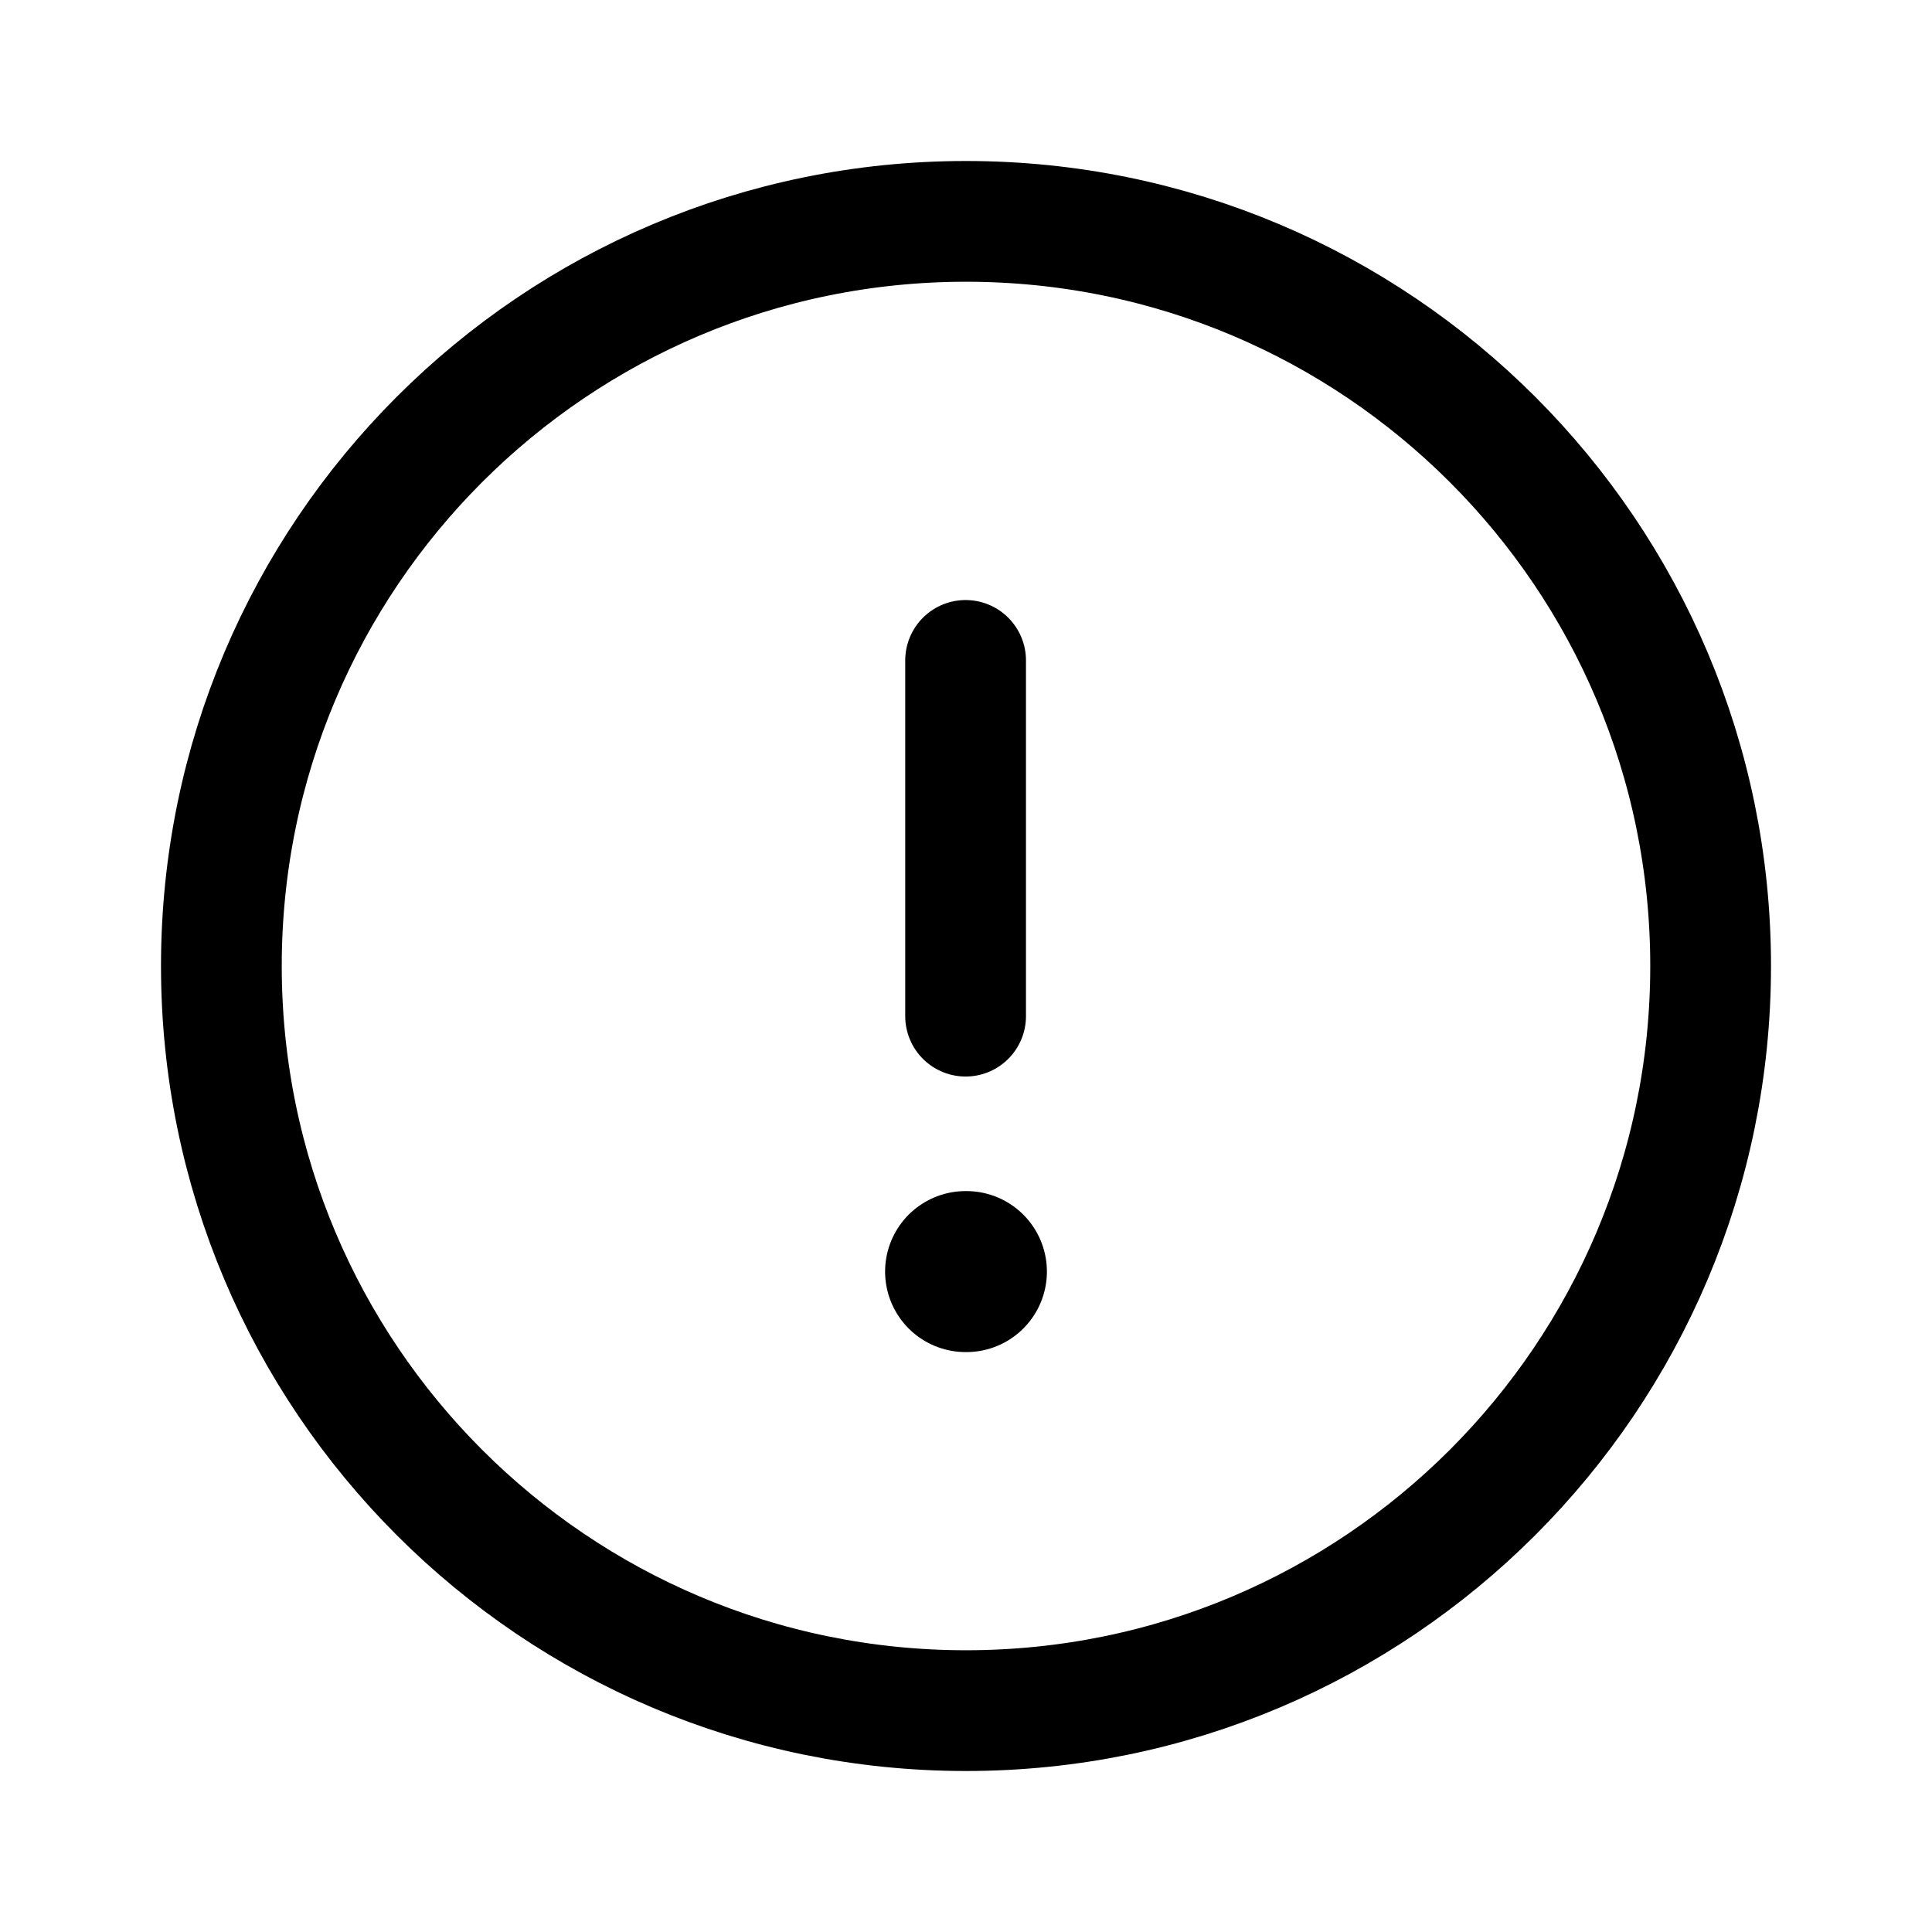
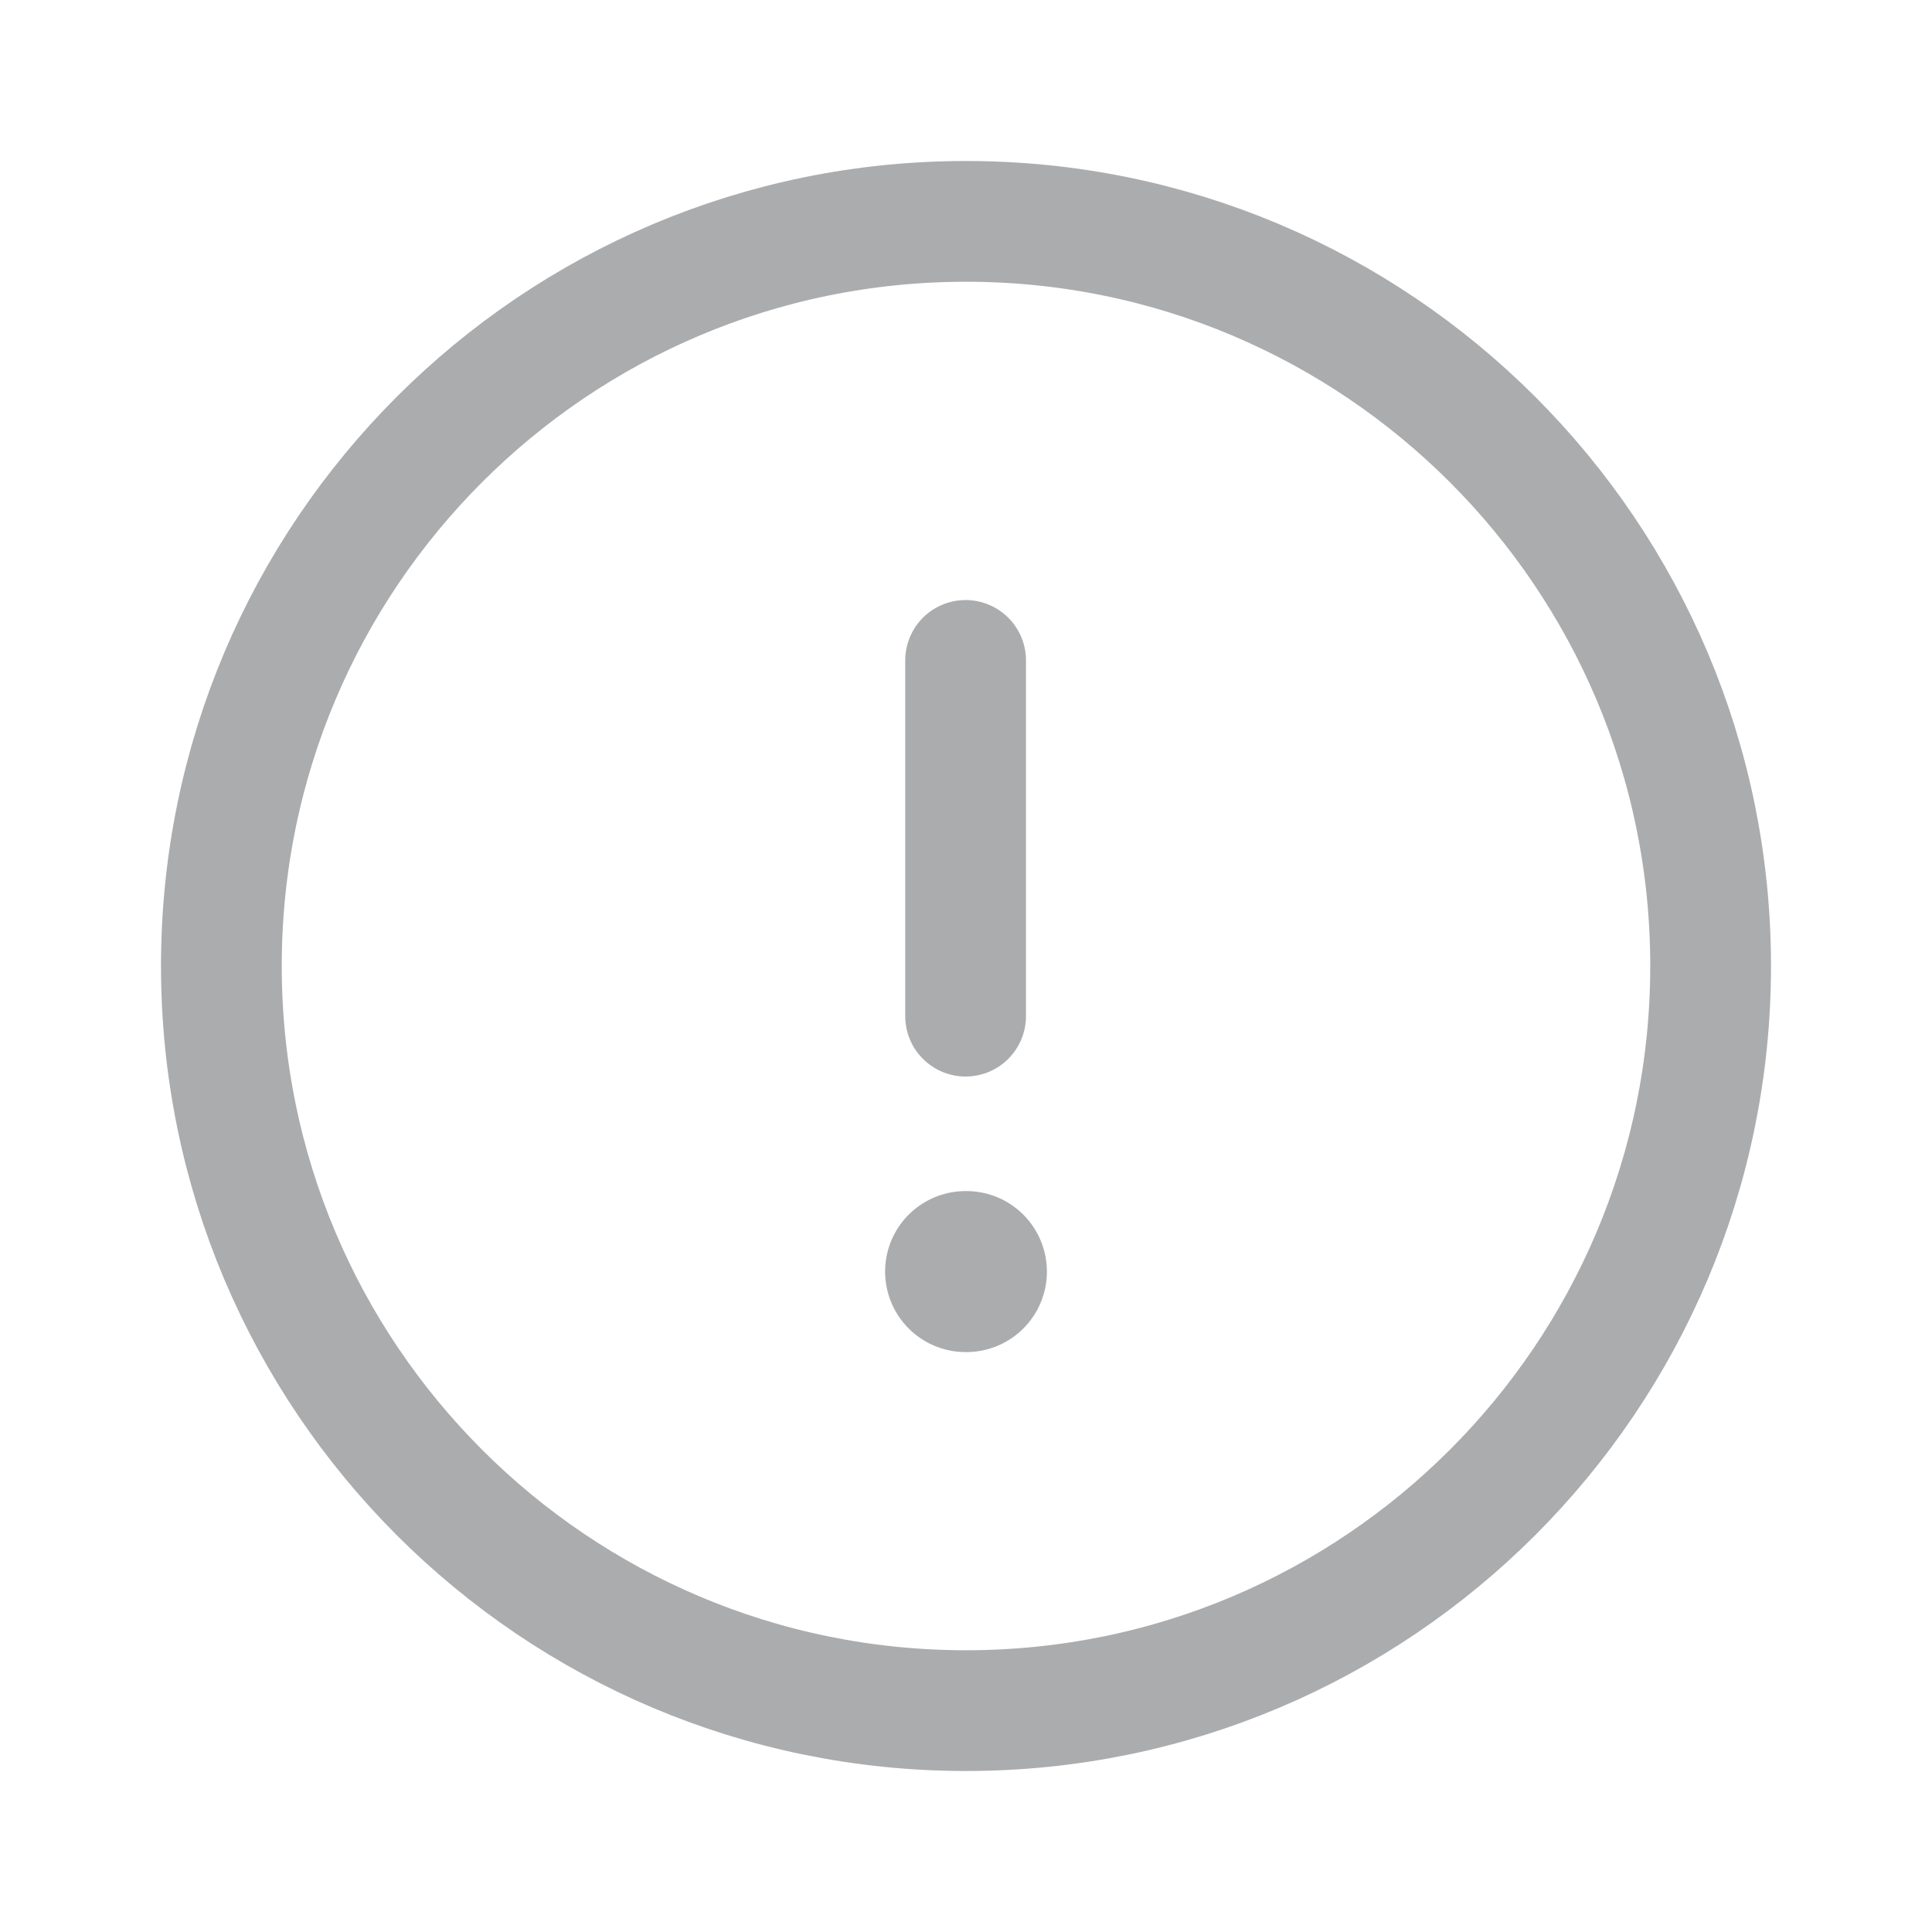
<svg xmlns="http://www.w3.org/2000/svg" width="24" height="24" viewBox="0 0 24 24" fill="none">
-   <path fill-rule="evenodd" clip-rule="evenodd" d="M12 2.75C17.108 2.75 21.25 6.891 21.25 12C21.25 17.108 17.108 21.25 12 21.25C6.891 21.25 2.75 17.108 2.75 12C2.75 6.891 6.891 2.75 12 2.75Z" stroke="black" stroke-width="1.5" stroke-linecap="round" stroke-linejoin="round" />
-   <path d="M11.995 8.204V12.623" stroke="black" stroke-width="1.5" stroke-linecap="round" stroke-linejoin="round" />
-   <path d="M11.995 15.796H12.005" stroke="black" stroke-width="2" stroke-linecap="round" stroke-linejoin="round" />
+   <path fill-rule="evenodd" clip-rule="evenodd" d="M12 2.75C17.108 2.75 21.25 6.891 21.25 12C21.25 17.108 17.108 21.25 12 21.25C6.891 21.25 2.75 17.108 2.75 12C2.75 6.891 6.891 2.75 12 2.75Z" stroke="#ABACAE" stroke-width="1.5" stroke-linecap="round" stroke-linejoin="round" />
+   <path d="M11.995 8.204V12.623" stroke="#ABACAE" stroke-width="1.5" stroke-linecap="round" stroke-linejoin="round" />
+   <path d="M11.995 15.796H12.005" stroke="#ABACAE" stroke-width="2" stroke-linecap="round" stroke-linejoin="round" />
</svg>
